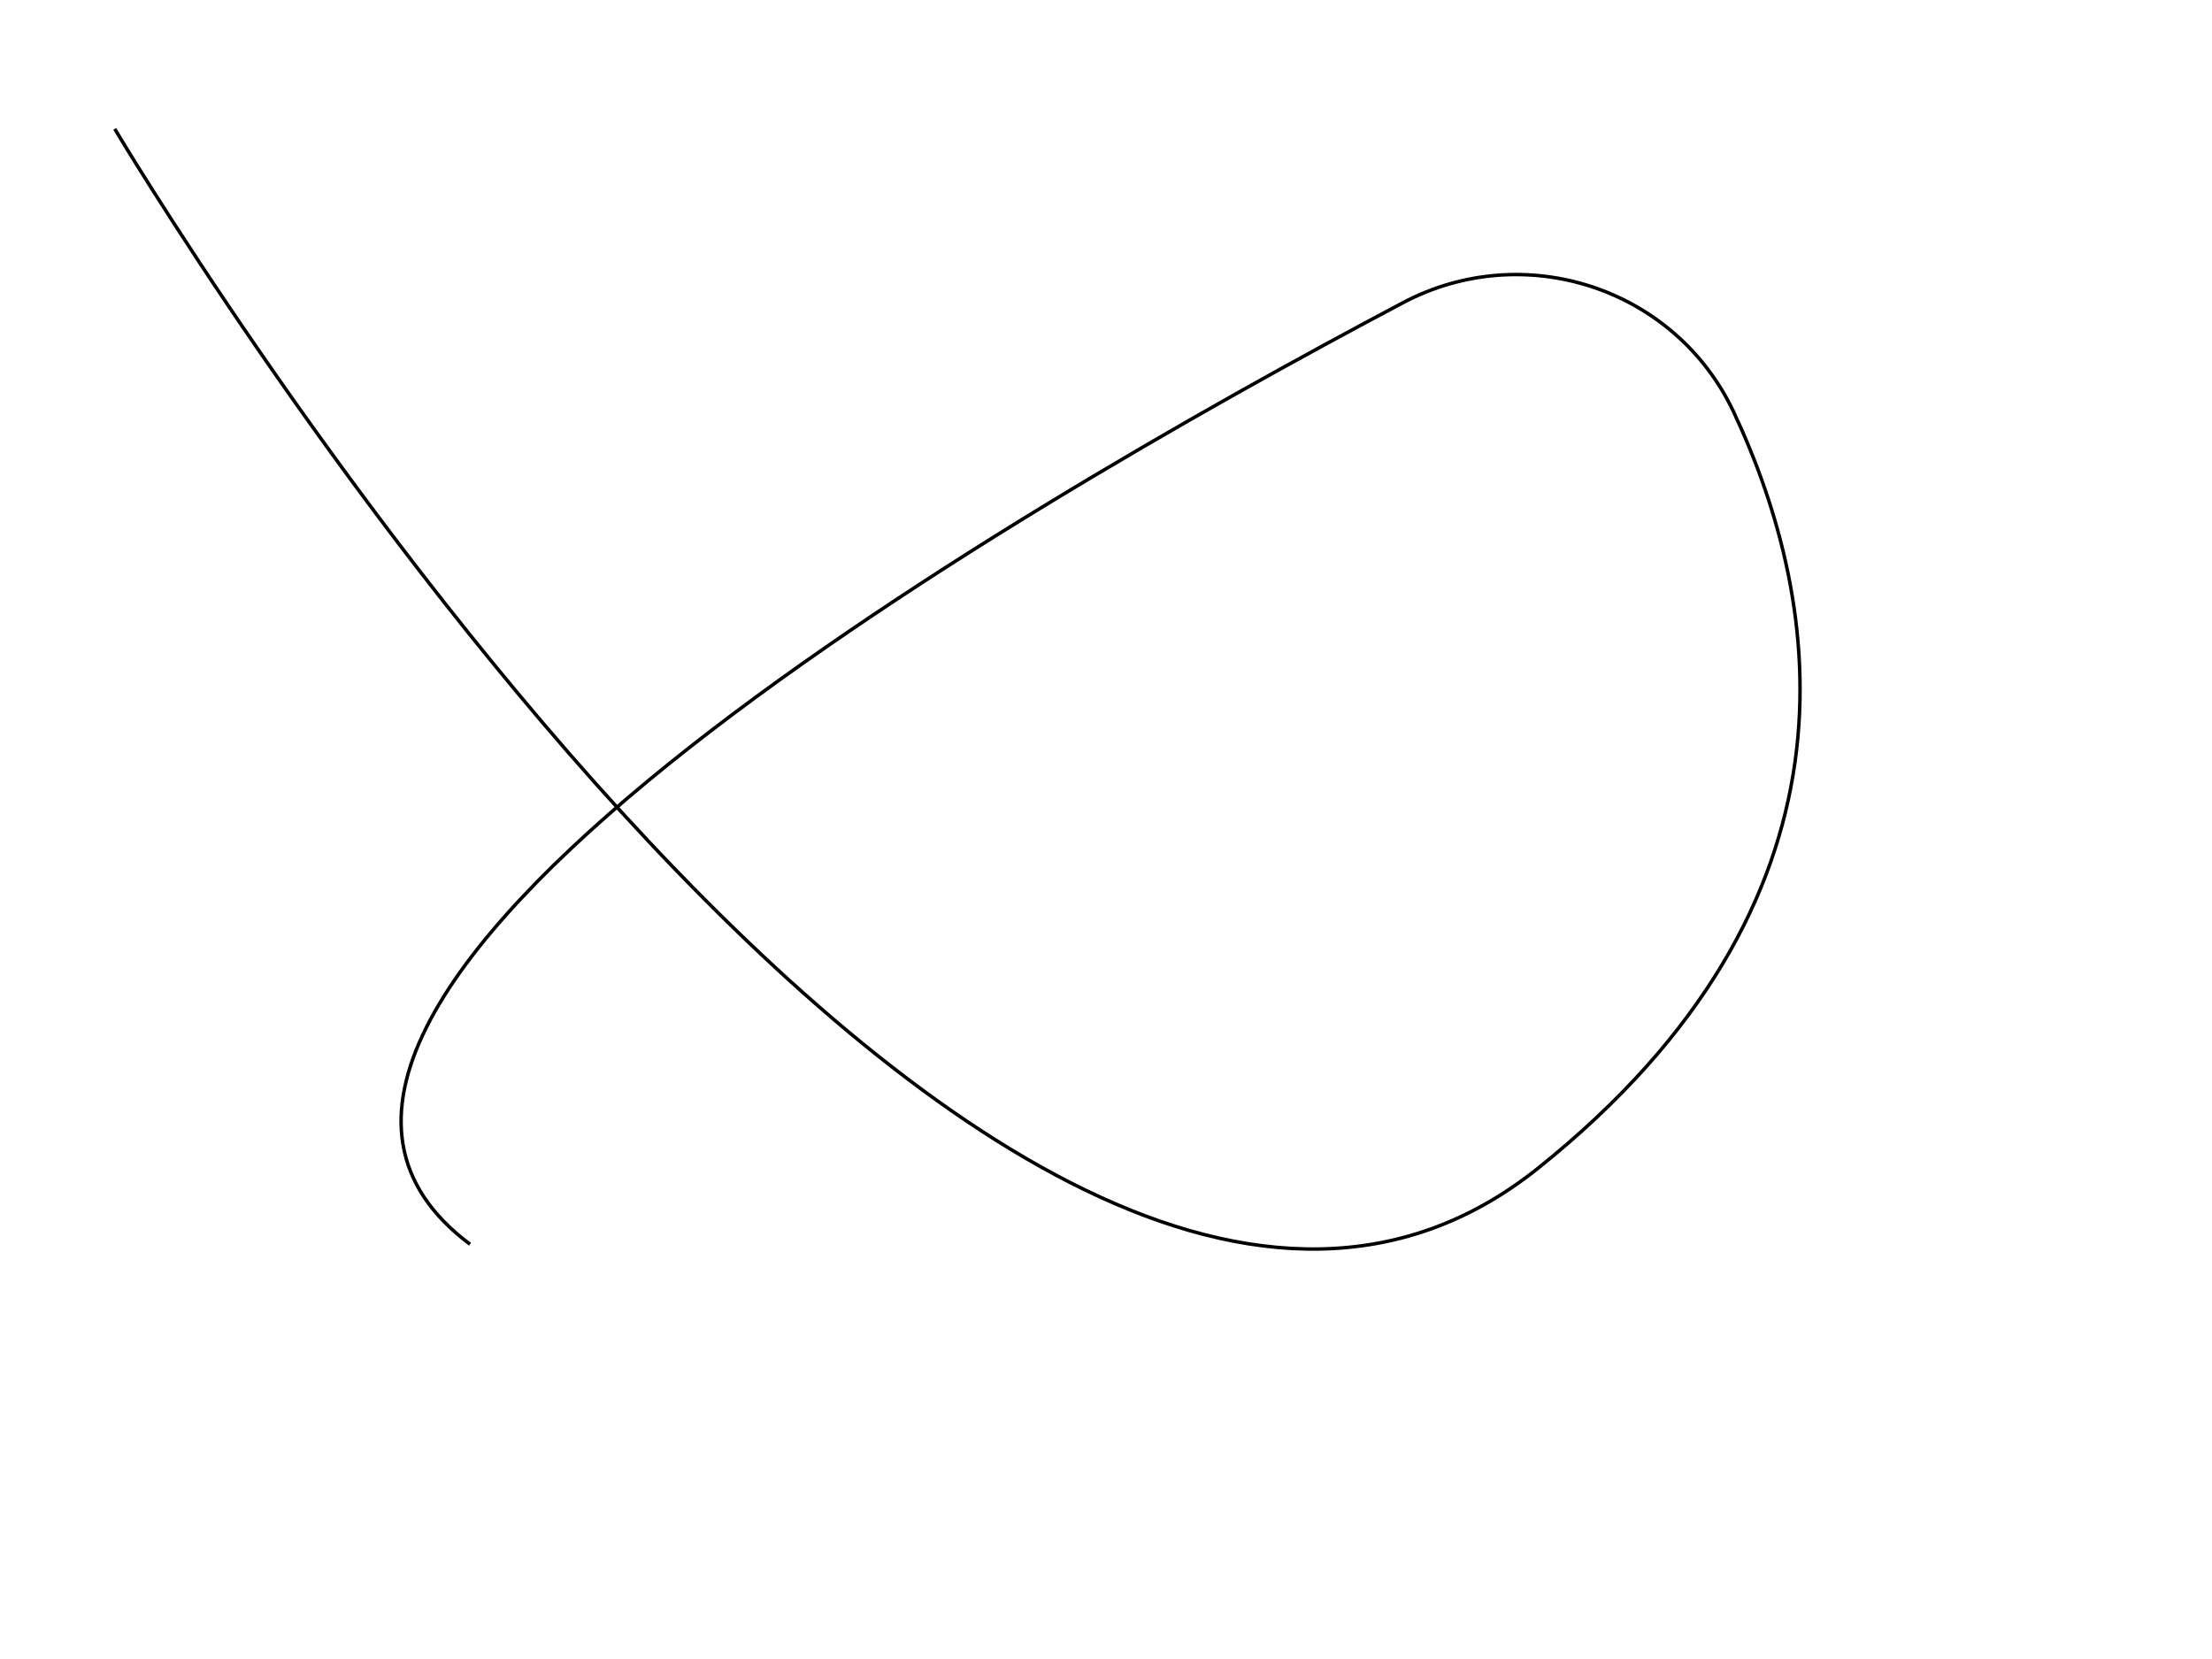
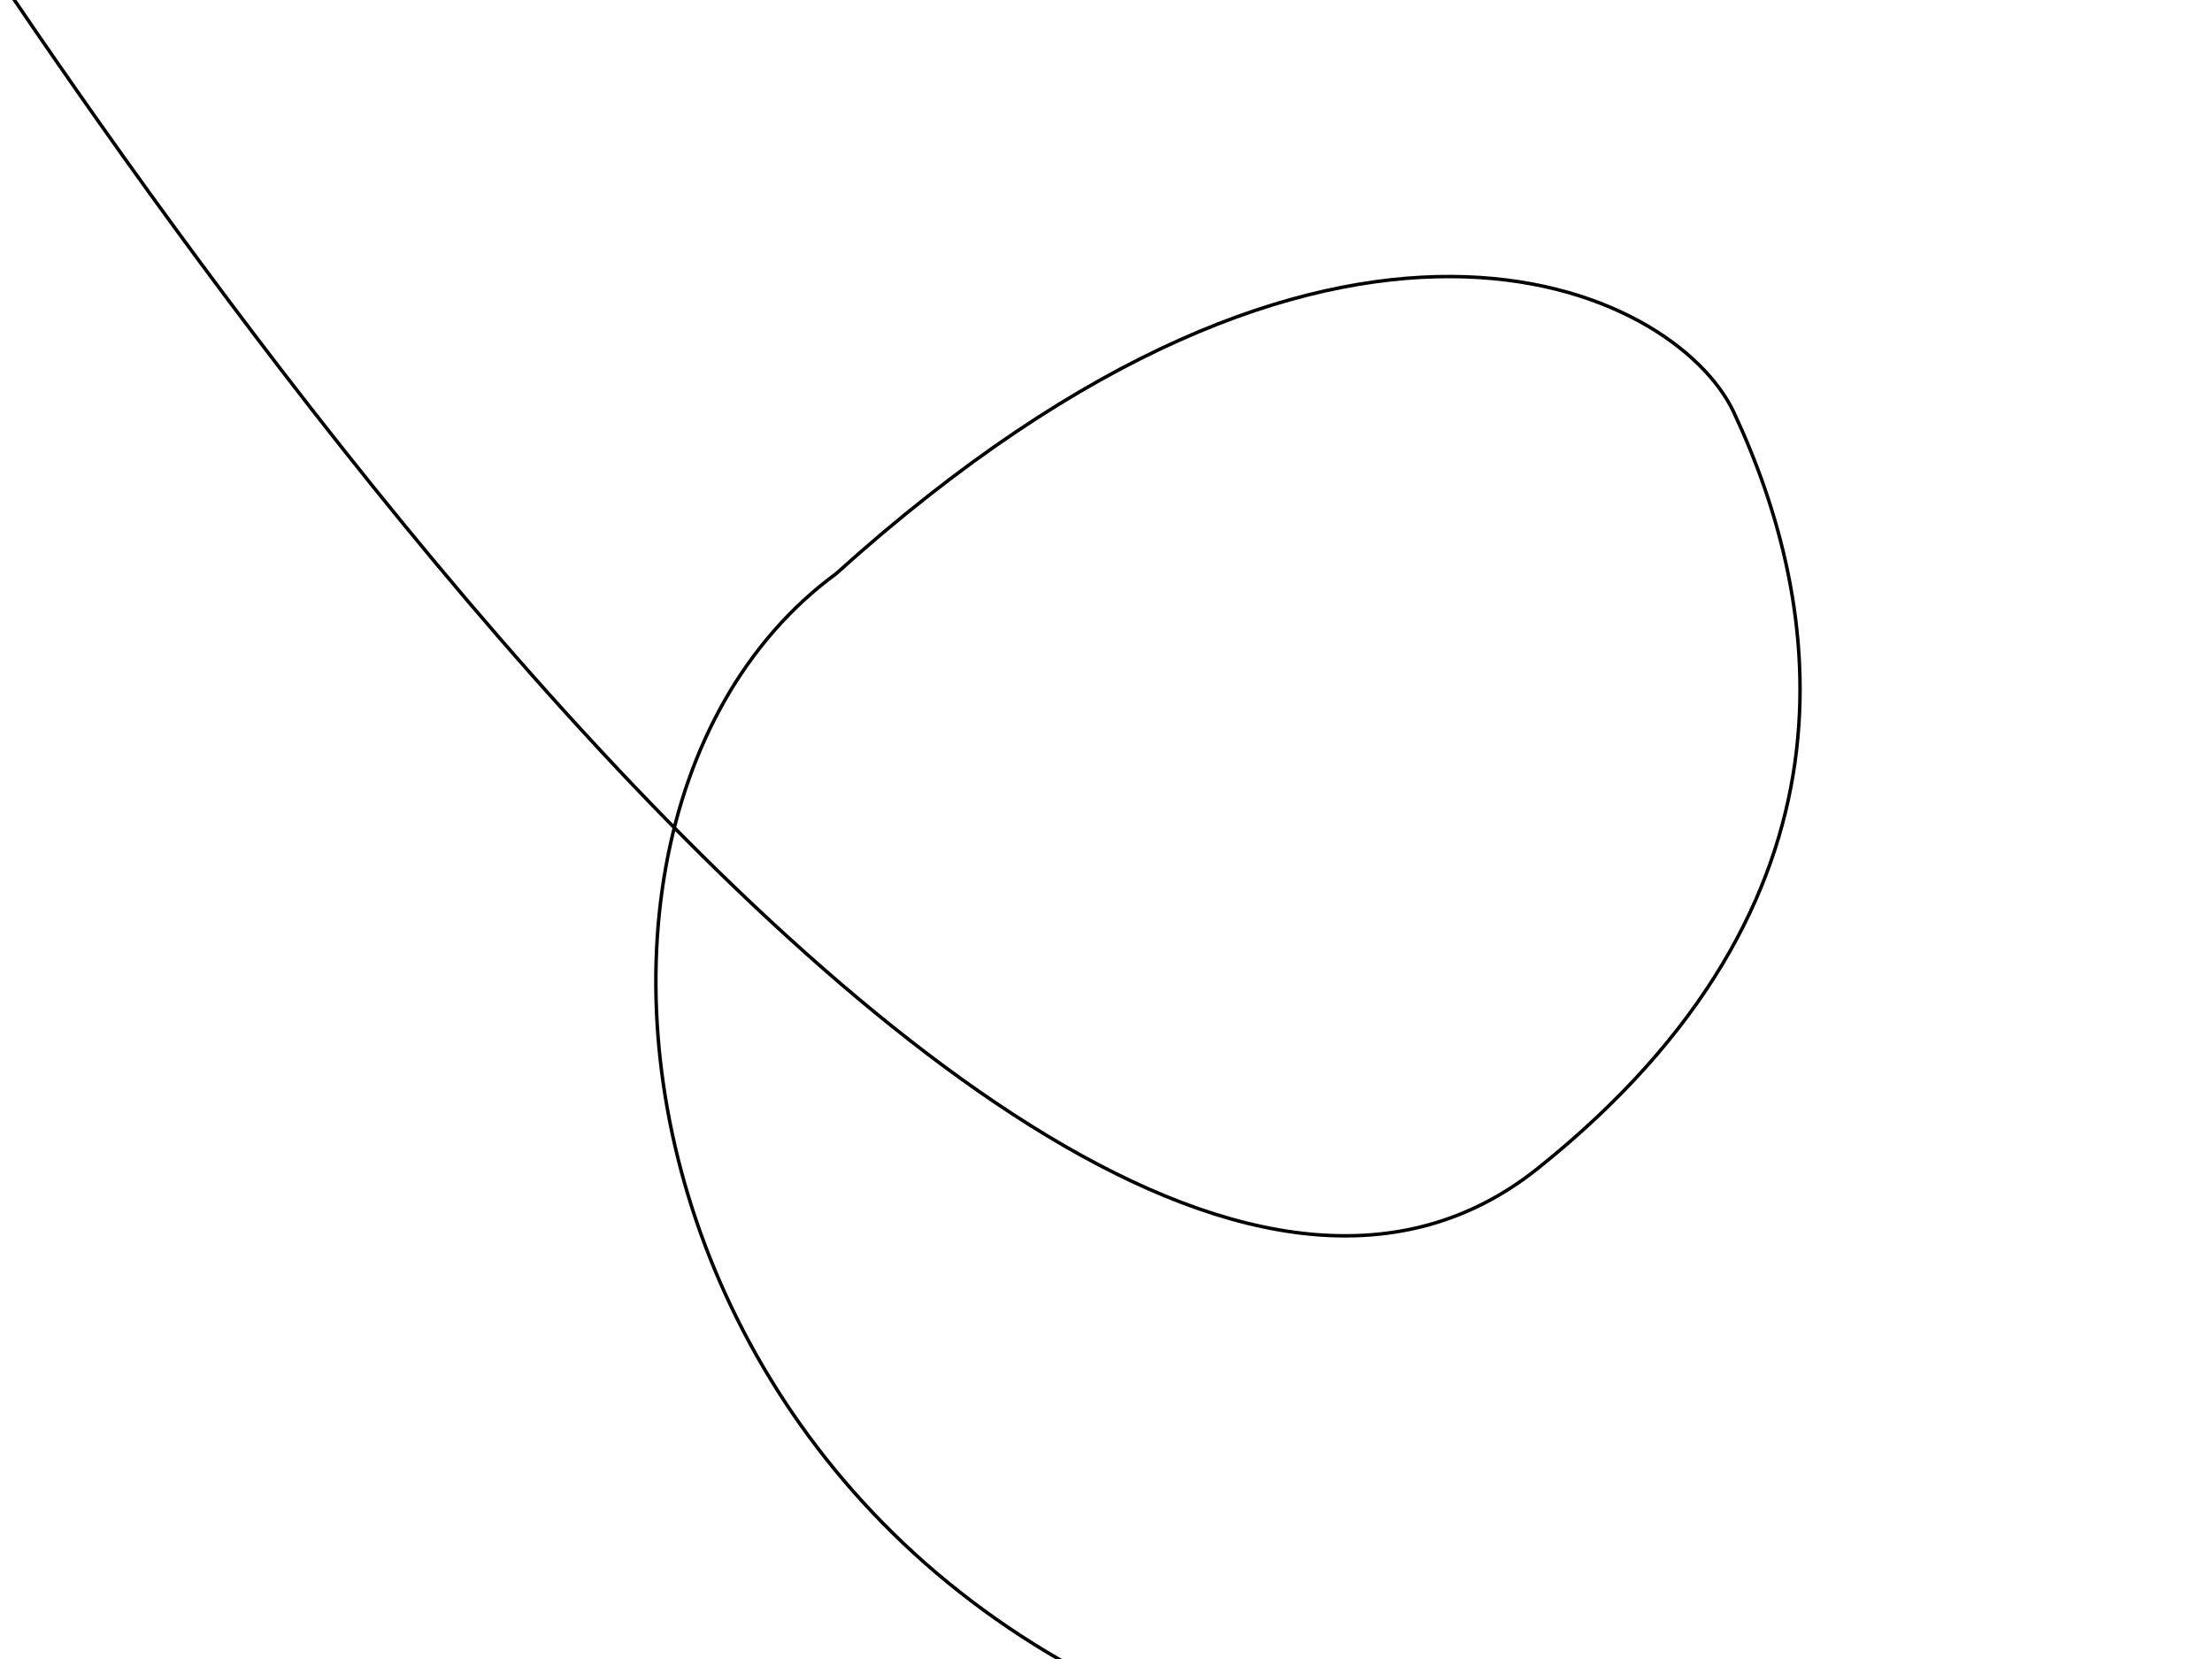
<svg xmlns="http://www.w3.org/2000/svg" version="1.1" id="Layer_1" x="0px" y="0px" viewBox="0 0 640 480" style="enable-background:new 0 0 640 480;" xml:space="preserve">
  <style type="text/css">
	.st0{fill:none;stroke:#000000;stroke-miterlimit:10;}
</style>
-   <path class="st0" d="M33.2,37.3c0,0,253.9,427.1,411.8,300.7c96.7-77.3,82.7-163.1,56.6-218.8C484.7,83.3,441,69,405.9,87.6  C290.4,148.7,44.6,291.8,136,360" />
+   <path class="st0" d="M-37-63c0,0,324.1,527.4,482,401c96.7-77.3,82.7-163.1,56.6-218.8C484.7,83.3,387,35,241.9,166  C136.6,243.2,186,500,434,517" />
</svg>
